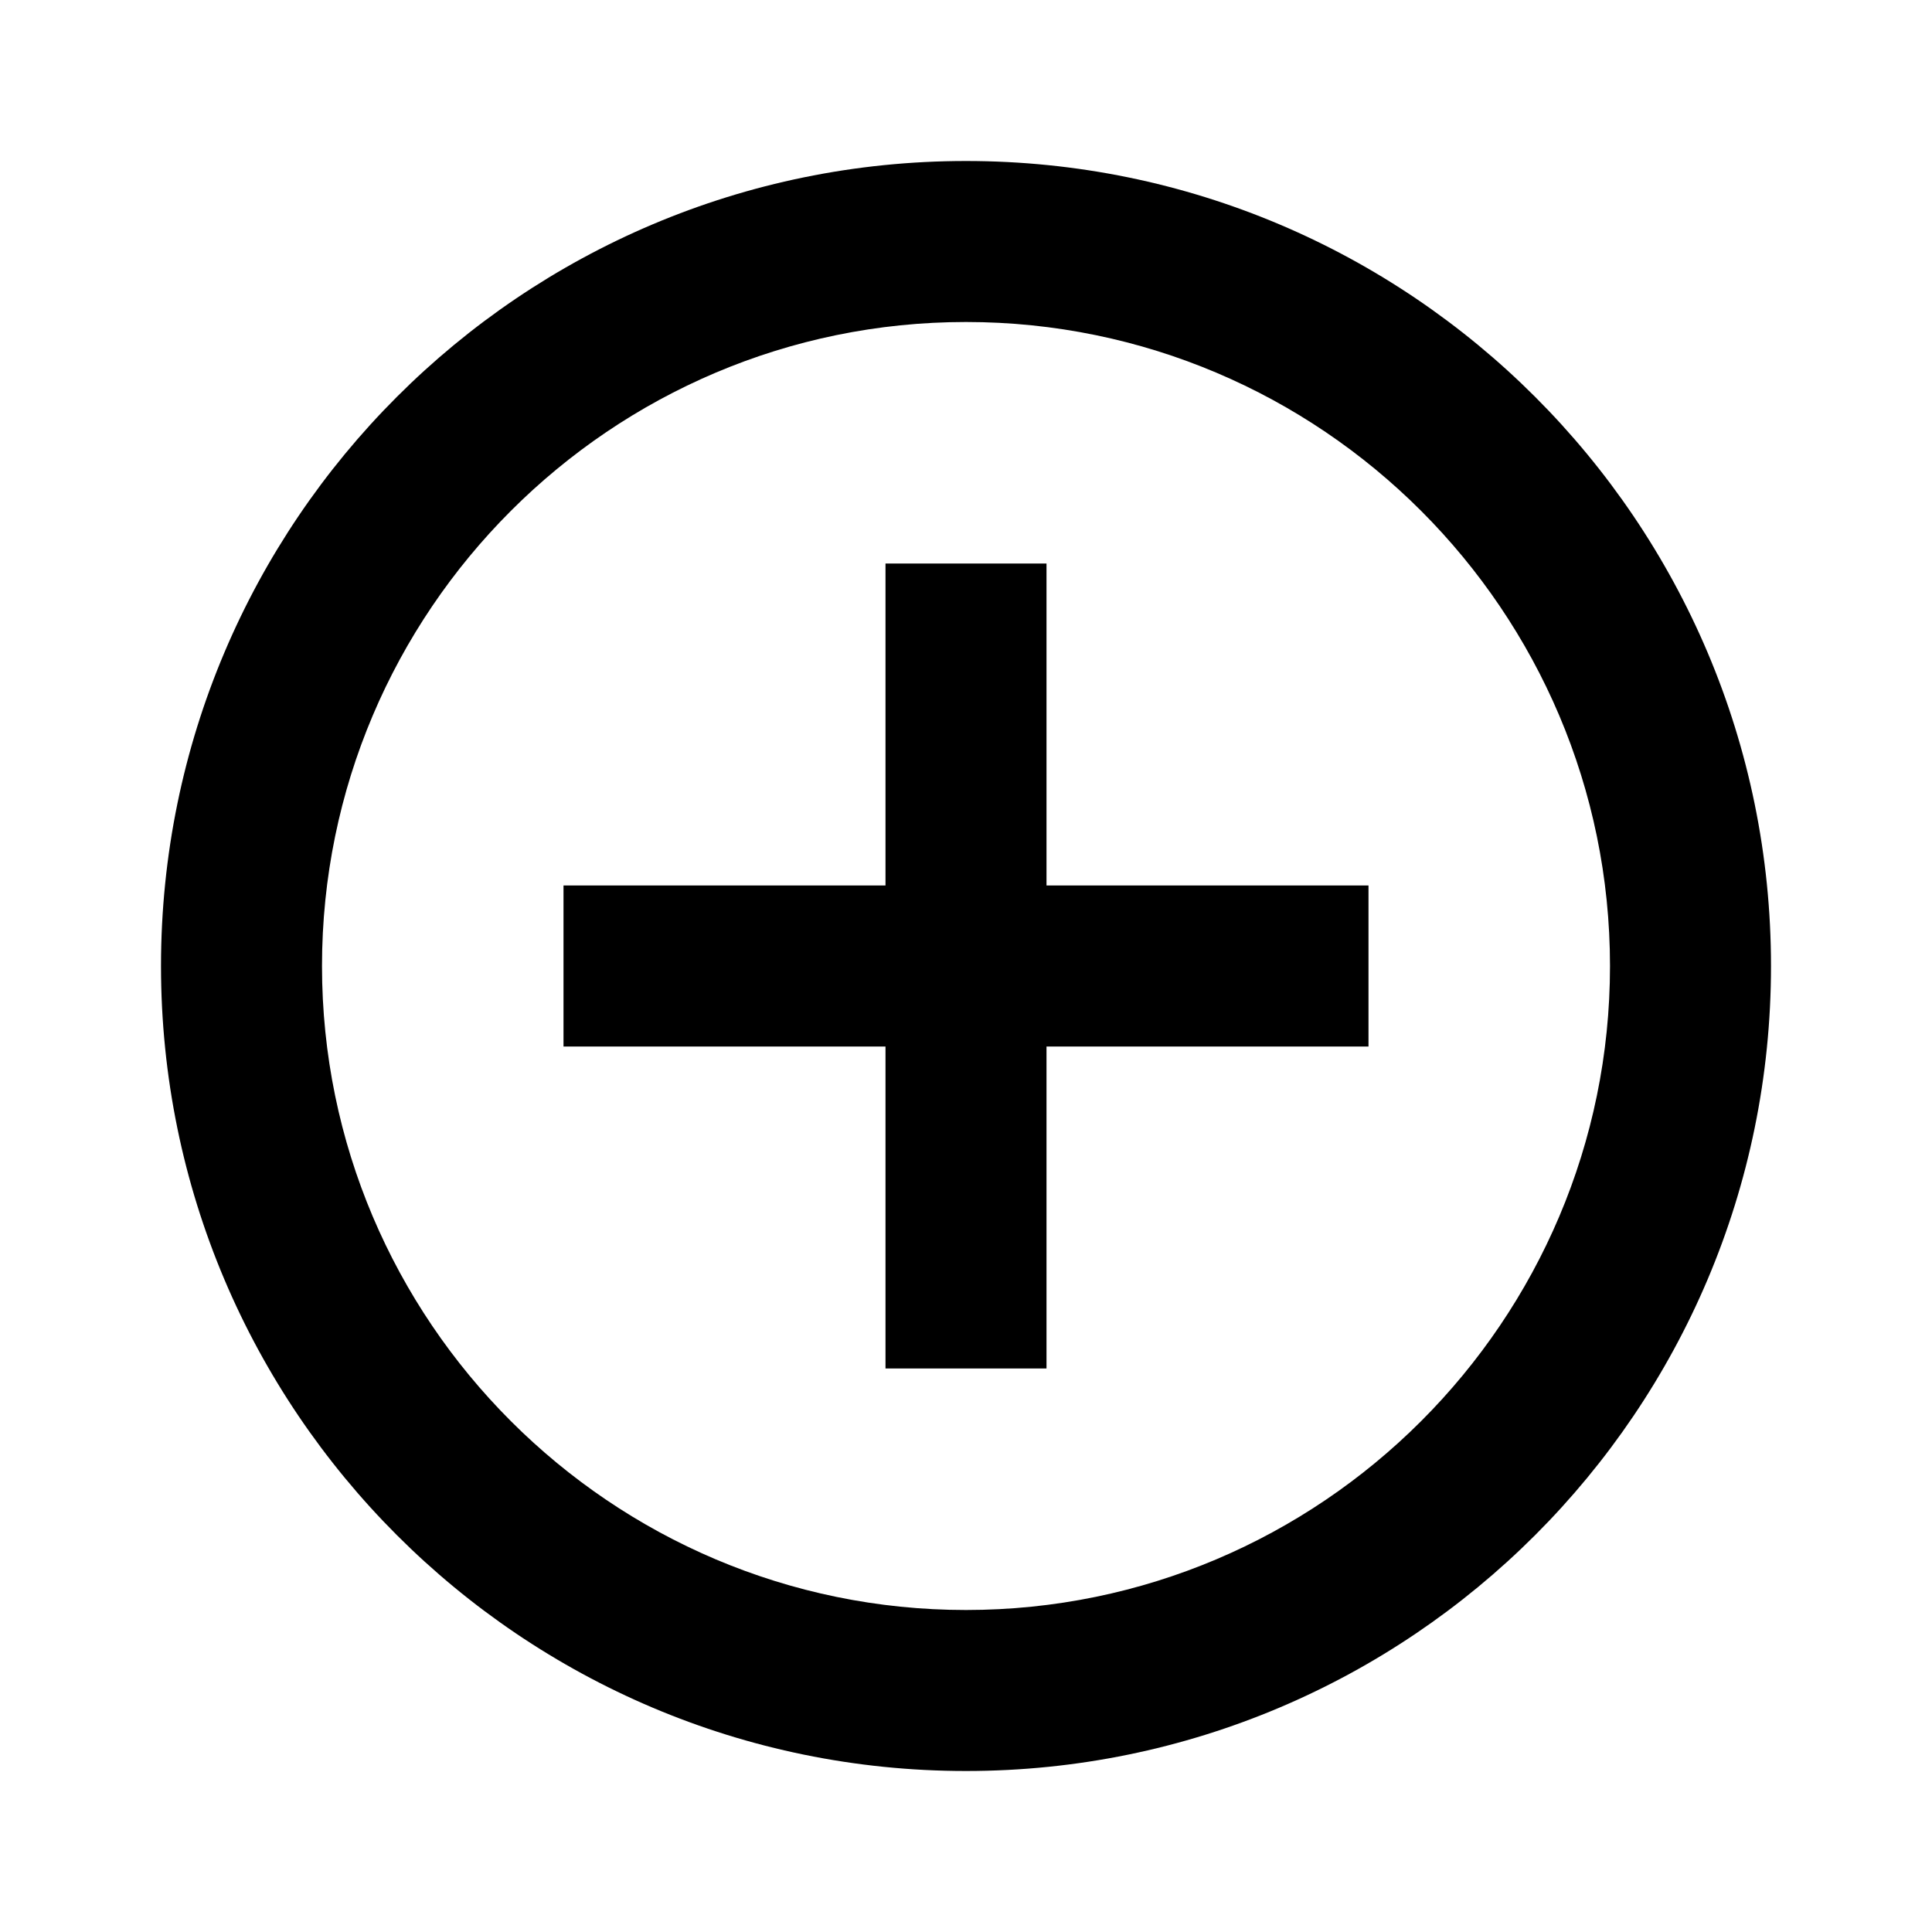
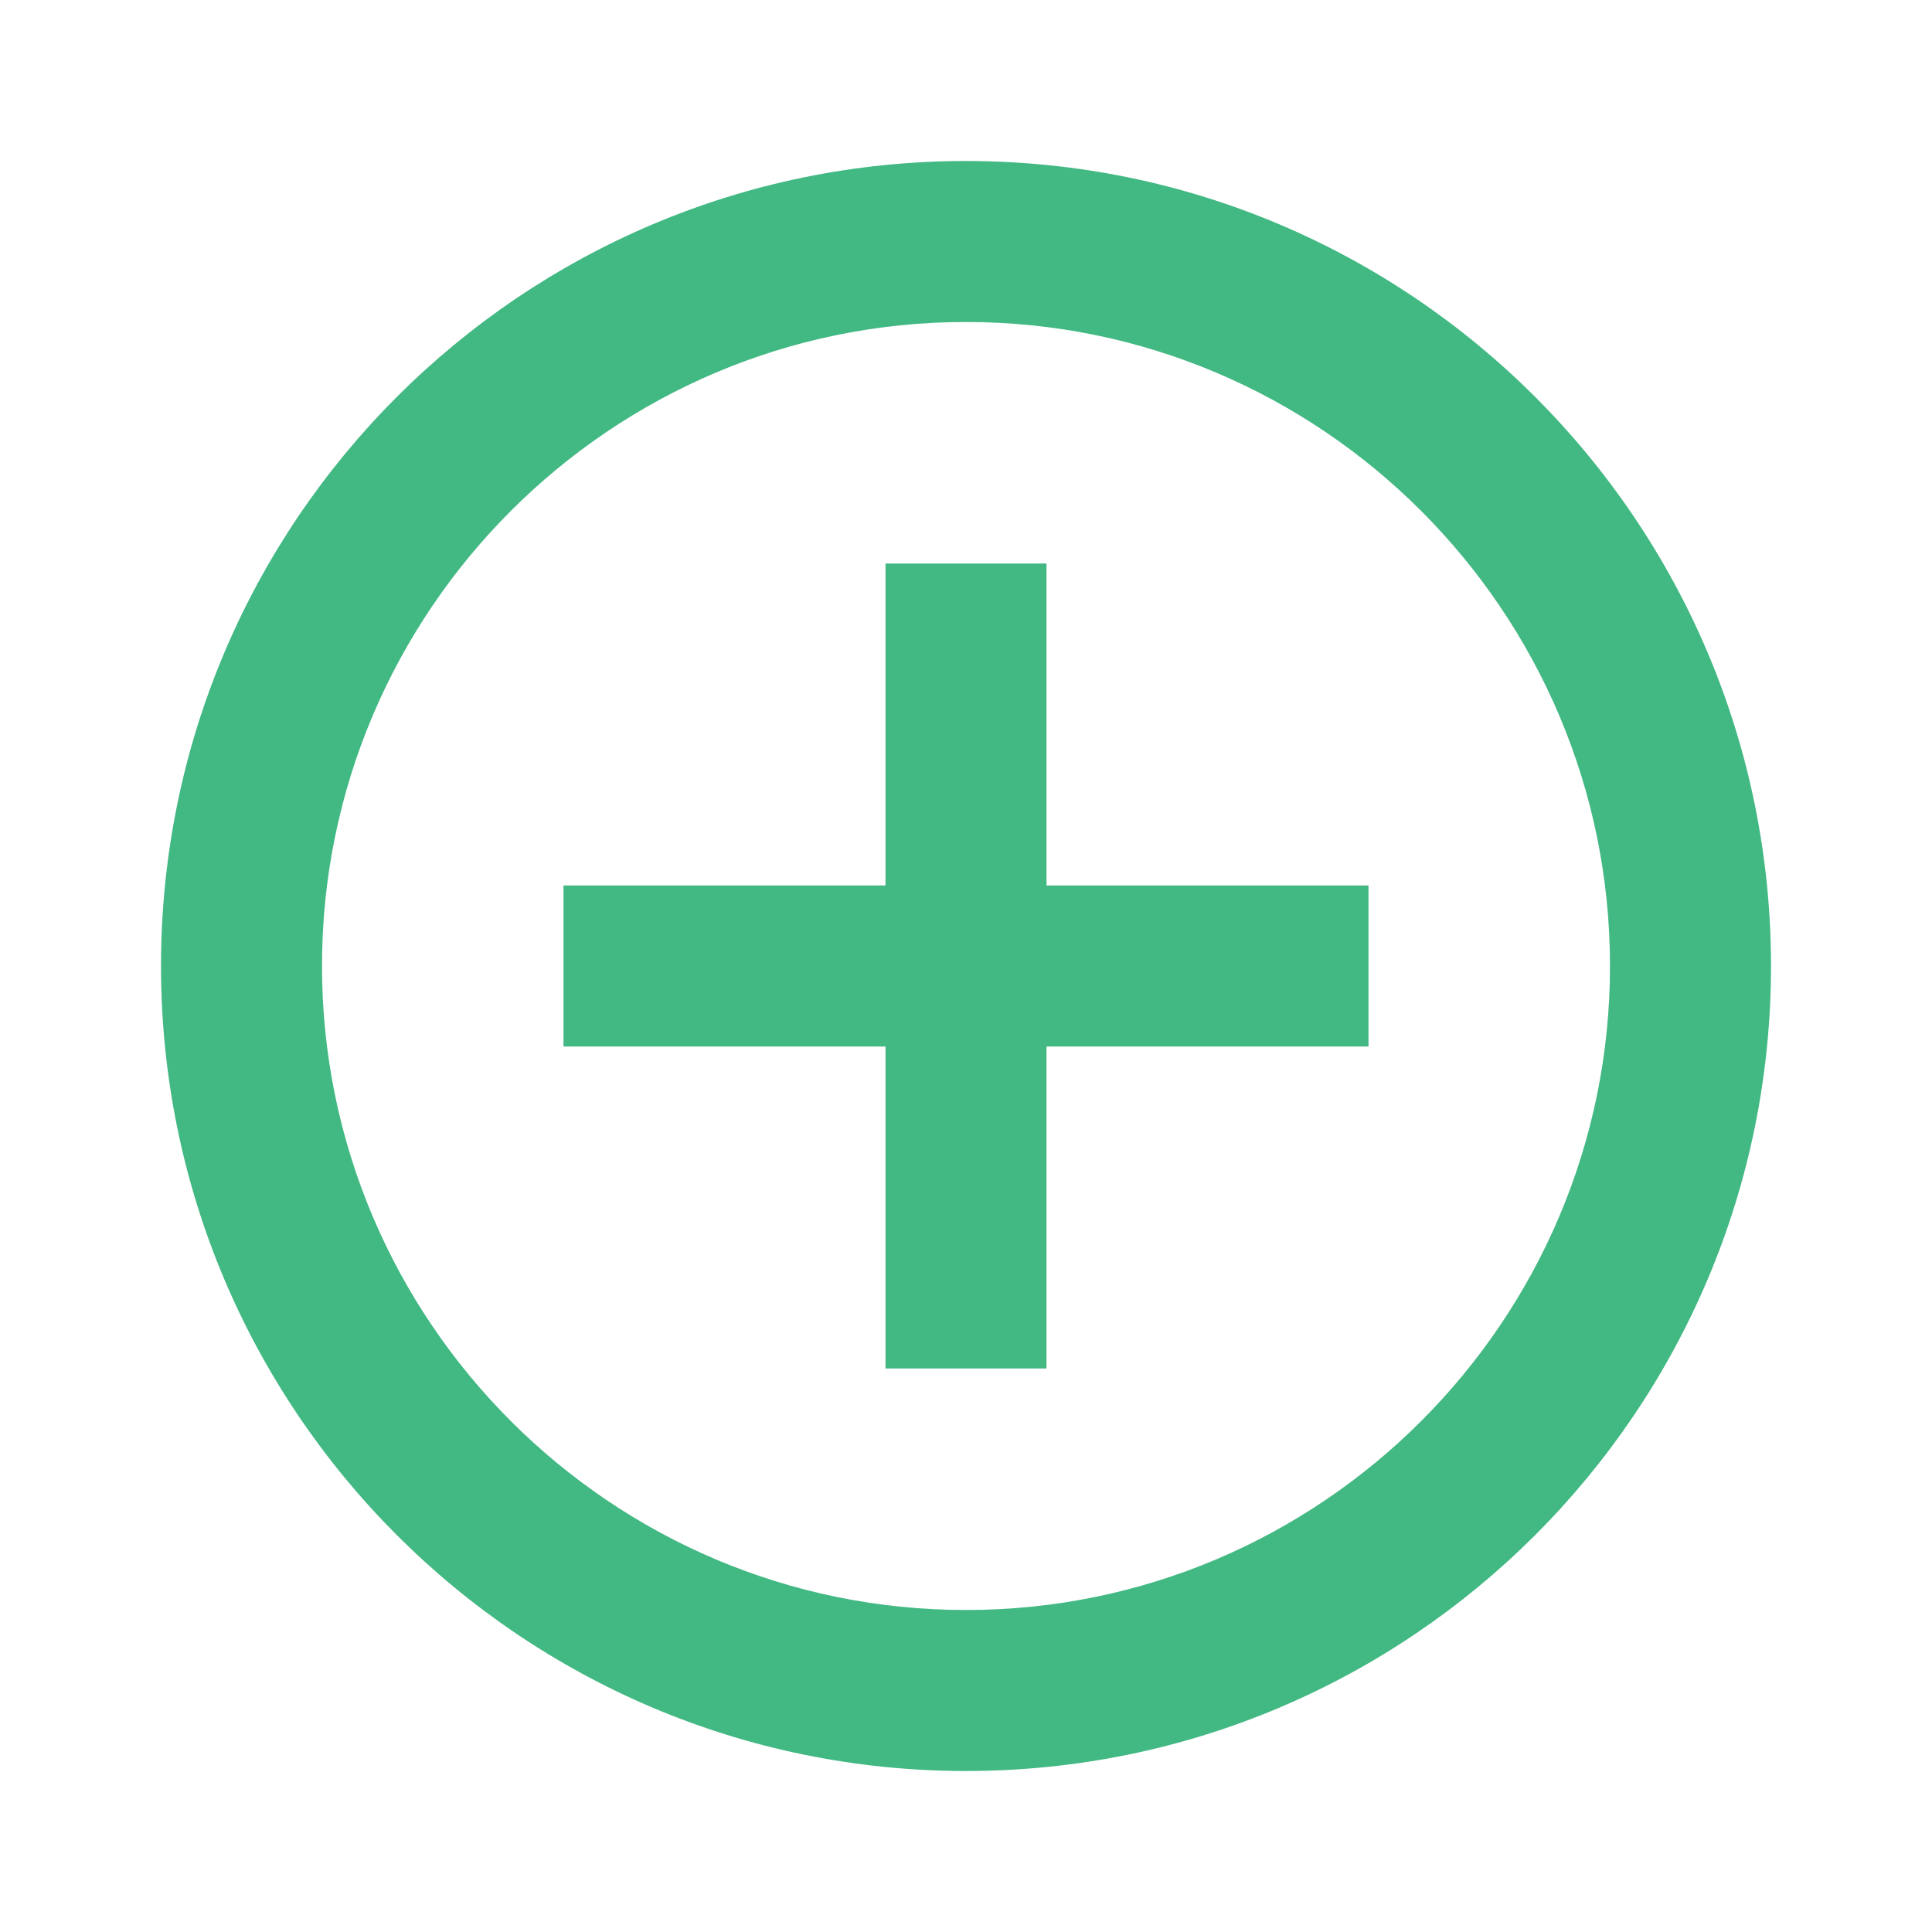
- <svg xmlns="http://www.w3.org/2000/svg" height="24px" viewBox="0 0 24 24" width="24px" fill="#000000">
+ <svg xmlns="http://www.w3.org/2000/svg" height="24px" viewBox="0 0 24 24" width="24px" fill="#42B883">
  <path d="M0 0h24v24H0V0z" fill="none" />
  <path d="M13 7h-2v4H7v2h4v4h2v-4h4v-2h-4V7zm-1-5C6.48 2 2 6.48 2 12s4.48 10 10 10 10-4.48 10-10S17.52 2 12 2zm0 18c-4.41 0-8-3.59-8-8s3.59-8 8-8 8 3.59 8 8-3.59 8-8 8z" />
</svg>
